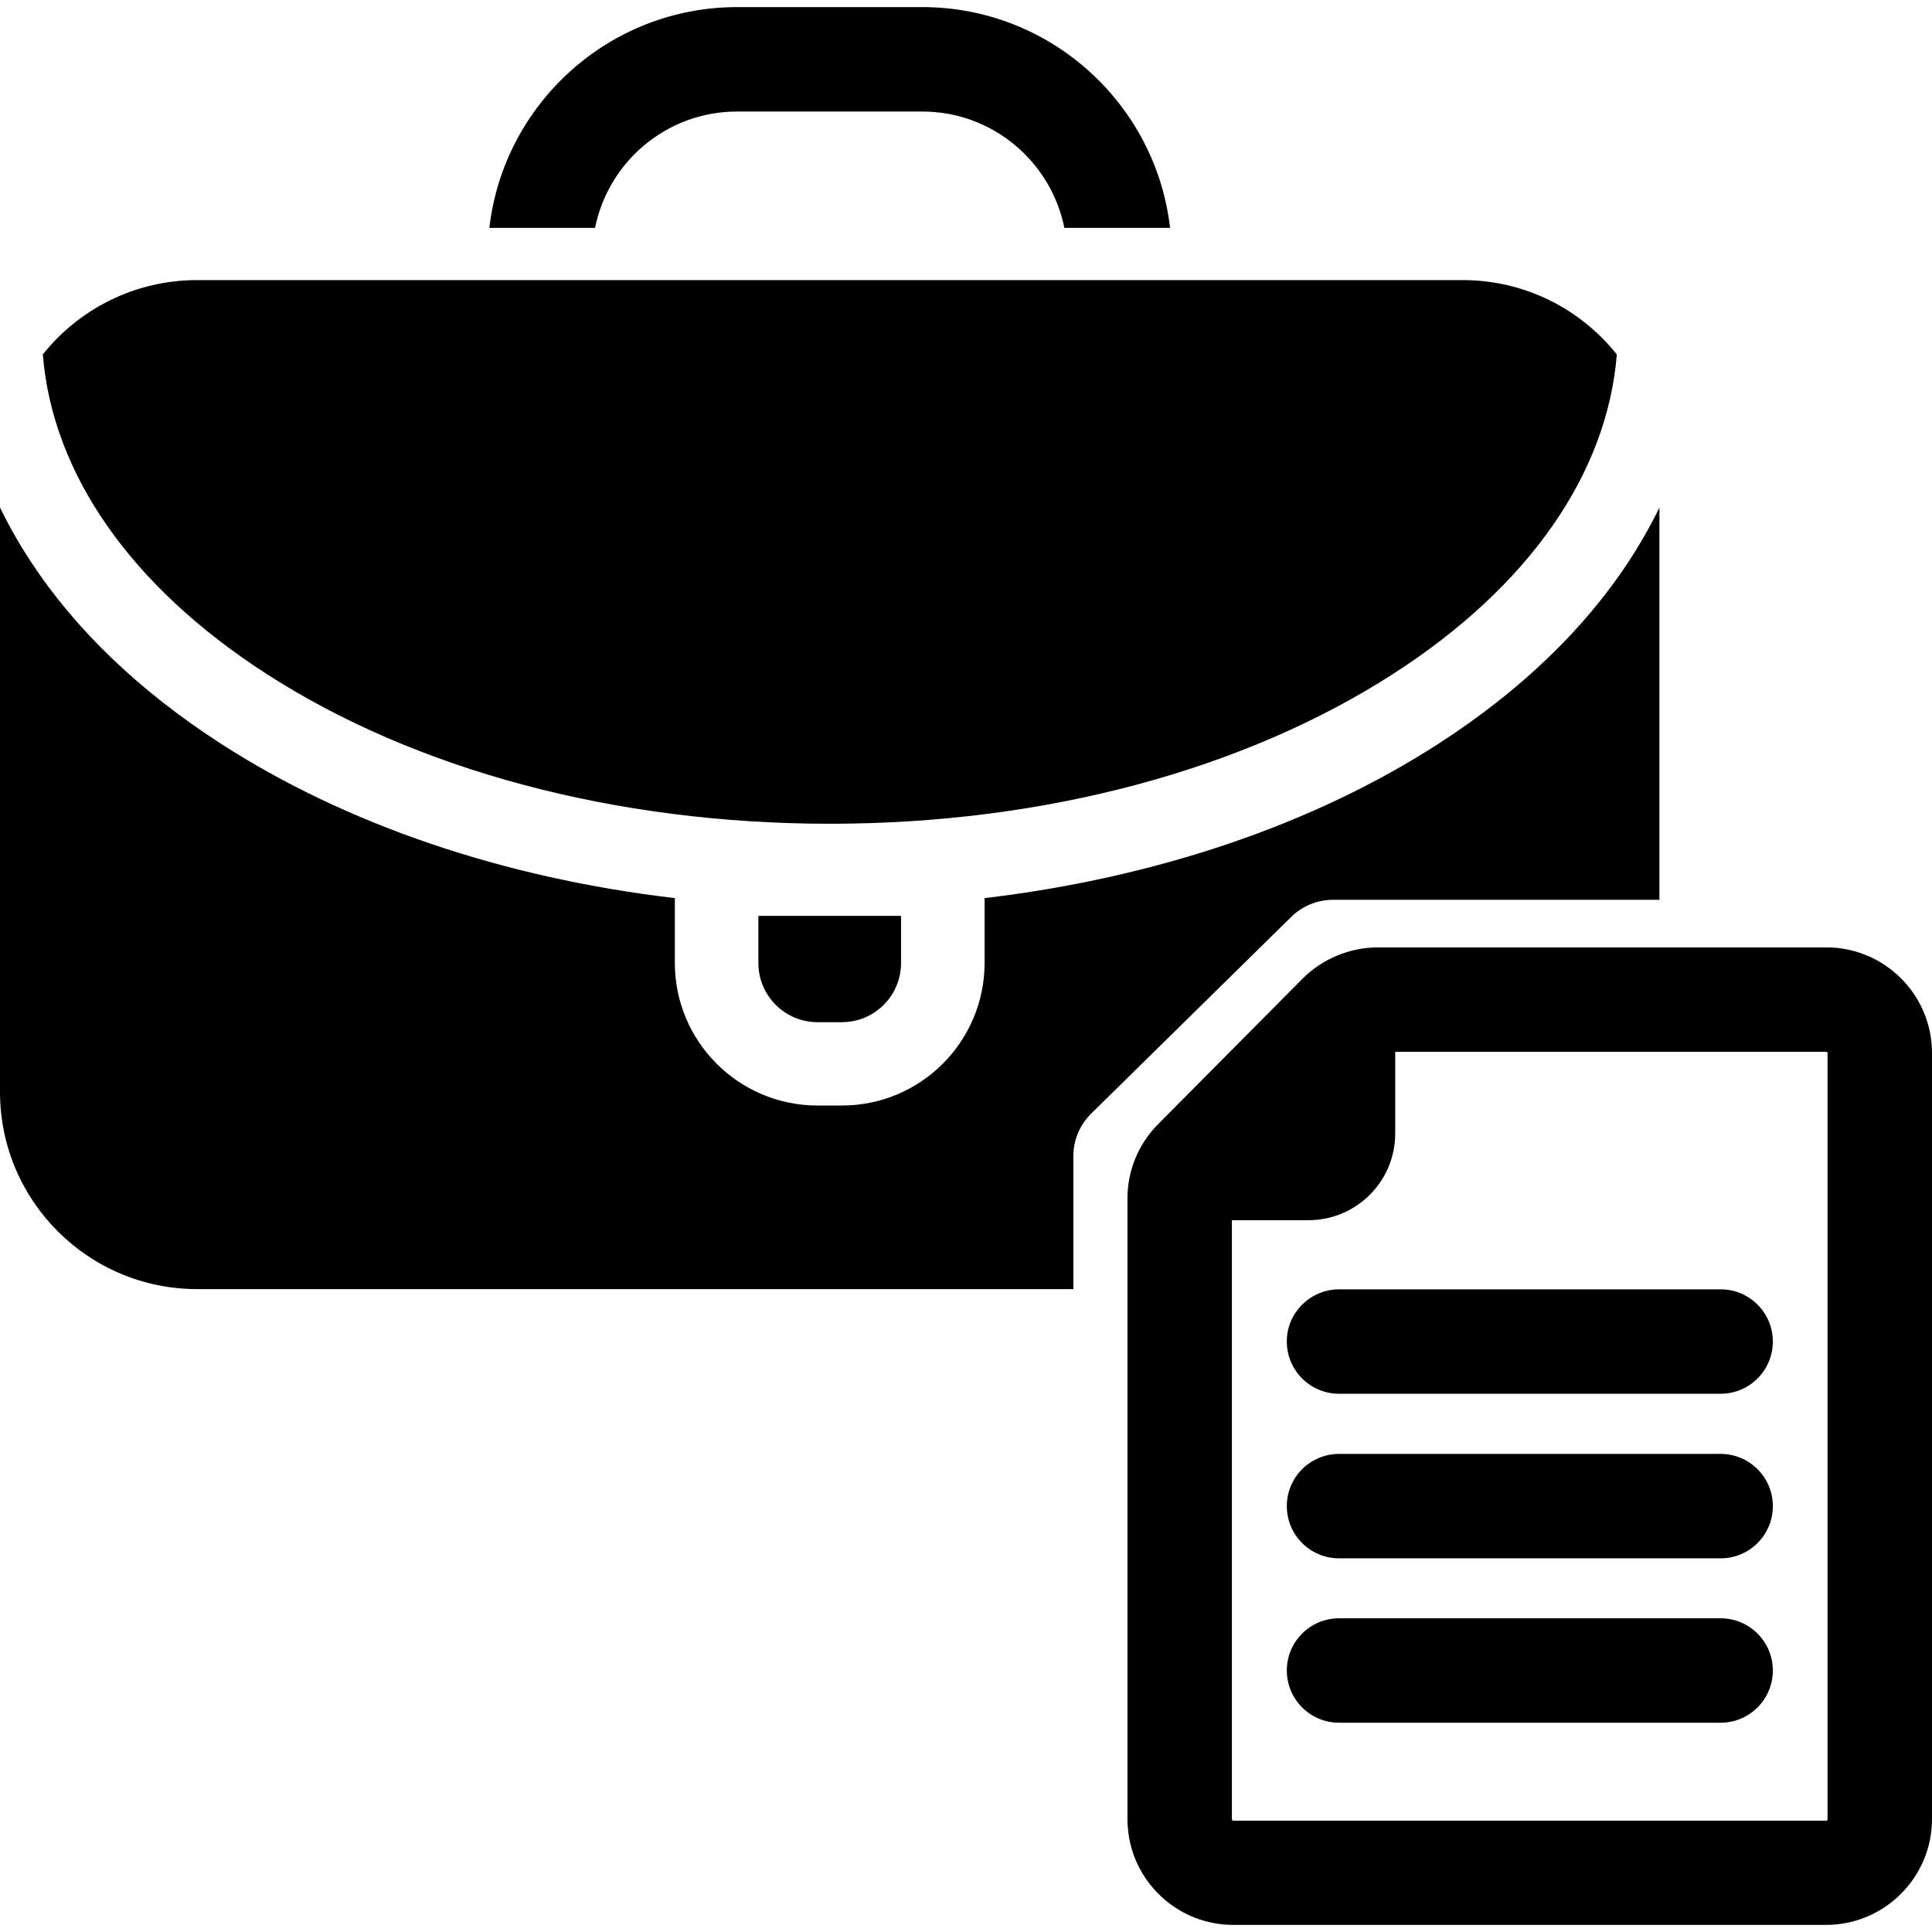
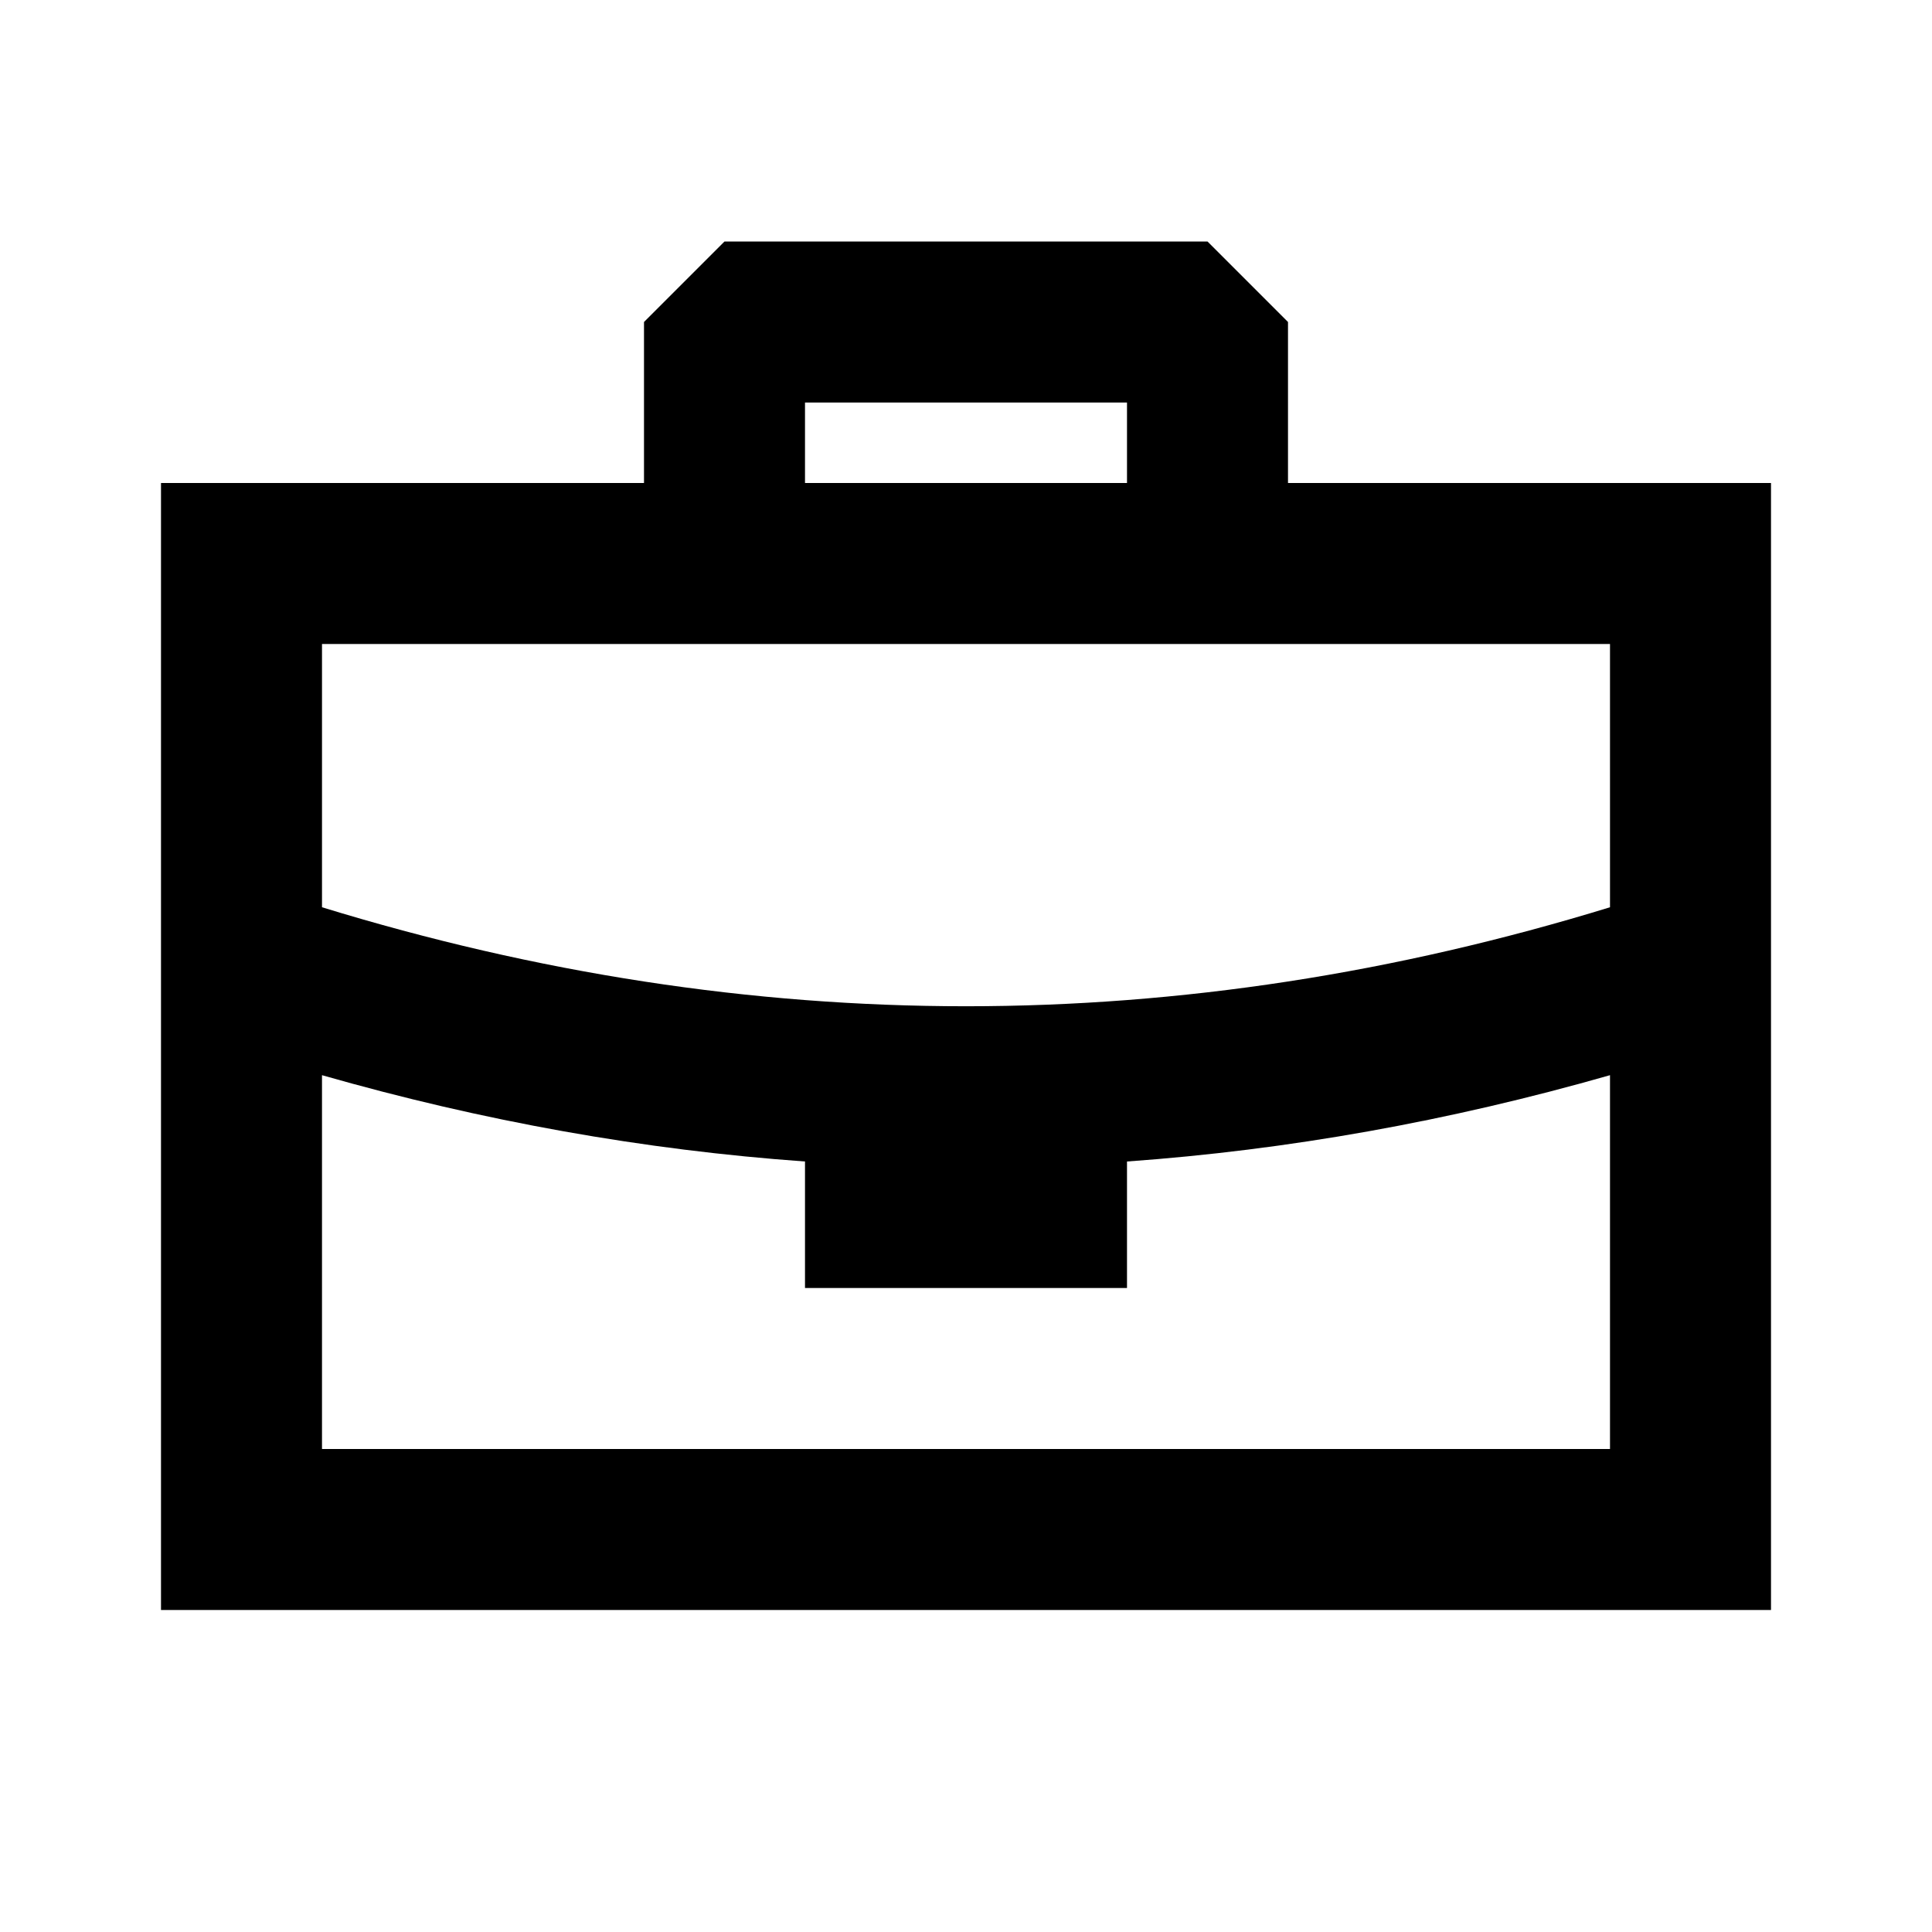
- <svg xmlns="http://www.w3.org/2000/svg" fill="#000000" version="1.1" id="Capa_1" width="800px" height="800px" viewBox="0 0 925 925" xml:space="preserve">
-   <g>
-     <g>
-       <path d="M352.9,53.4H441.6c33.601,0,61.601,24,68,55.7H560.2C553.4,49.7,502.8,3.4,441.6,3.4H352.9    c-61.2,0-111.8,46.3-118.601,105.7H284.9C291.3,77.3,319.3,53.4,352.9,53.4z" />
-       <path d="M127.2,322.4c71.8,46.4,167.7,72,270.1,72c102.4,0,198.2-25.6,270.101-72C732,280.7,769.5,226.8,774.1,169.7    C756.8,148,730.2,134.1,700.2,134.1H561h-50H283.6h-50H94.4c-29.9,0-56.6,13.9-73.9,35.6C25.1,226.8,62.6,280.6,127.2,322.4z" />
-       <path d="M363.1,461.1c0,15.601,12.7,28.3,28.301,28.3H403.1c15.601,0,28.301-12.699,28.301-28.3v-22.6H363.1V461.1L363.1,461.1z" />
-       <path d="M94.4,617.201h419.5V553.5c0-7.699,3.1-15,8.6-20.4L618.2,439c5.399-5.3,12.6-8.2,20.1-8.2h156.2V243    c-4.2,8.6-9,17.1-14.5,25.5c-21.5,32.9-52.2,62.3-91,87.4c-60.3,39-135.8,64.4-217.6,74.1v8.399V461    c0,37.701-30.601,68.3-68.301,68.3H391.4c-37.7,0-68.301-30.6-68.301-68.3V438.4V430c-81.8-9.601-157.3-35.101-217.6-74.1    c-38.8-25.1-69.5-54.5-91-87.4C9,260.1,4.2,251.6,0,243v279.8C0,574.9,42.3,617.201,94.4,617.201z" />
-       <g>
-         <path d="M659.6,453.6c-13.399,0-26.5,5.5-36,15l-69.1,69.602c-9.5,9.6-14.7,22.199-14.7,35.699v43.301v12.5v12.5V870.9     c0,2.4,0.2,4.801,0.5,7.1c3.4,24.6,24.601,43.6,50.2,43.6h283.8c27.9,0,50.7-22.699,50.7-50.699V504.201     c0-24.5-17.4-44.901-40.5-49.601c-3.3-0.7-6.7-1-10.1-1h-54.9H807h-12.5H659.6L659.6,453.6z M819.5,503.6h54.8     c0.4,0,0.7,0.301,0.7,0.701V871c0,0.1,0,0.1,0,0.201c-0.1,0.299-0.3,0.5-0.6,0.5c0,0,0,0-0.101,0H590.5     c-0.4,0-0.7-0.301-0.7-0.701V642.201v-12.5v-12.5v-33h36.7c22.9,0,41.5-18.602,41.5-41.5V503.6h126.5H807H819.5L819.5,503.6z" />
-         <path d="M750,617.301H641.1c-9.199,0-17.199,5-21.6,12.4c-2.2,3.699-3.4,7.898-3.4,12.5v0.1c0,13.799,11.2,25,25,25h182.7     c13.8,0,25-11.201,25-25c0-13.801-11.2-25-25-25h-50.7H750z" />
-         <path d="M823.8,774.801H641.1c-13.8,0-25,11.199-25,25c0,13.799,11.2,25,25,25h182.7c13.8,0,25-11.201,25-25     C848.8,786,837.6,774.801,823.8,774.801z" />
-         <path d="M823.8,696.1H641.1c-13.8,0-25,11.201-25,25c0,13.801,11.2,25,25,25h182.7c13.8,0,25-11.199,25-25     C848.8,707.301,837.6,696.1,823.8,696.1z" />
-       </g>
+ <svg xmlns="http://www.w3.org/2000/svg" width="800px" height="800px" viewBox="0 0 512 512" version="1.1">
+   <g id="Page-1" stroke="none" stroke-width="1" fill="none" fill-rule="evenodd">
+     <g id="Combined-Shape" fill="#000000" transform="translate(42.66667, 64)">
+       <path d="M277.333,1.42108547e-14 L298.667,21.333 L298.666,64 L426.667,64 L426.667,362.667 L3.55271368e-14,362.667 L3.55271368e-14,64 L128,64 L128,21.333 L149.333,1.42108547e-14 L277.333,1.42108547e-14 Z M42.666,220.935 L42.667,320 L384,320 L384,220.935 C341.375,233.131 298.702,240.759 256,243.809 L256,277.333 L170.667,277.333 L170.666,243.809 C127.965,240.759 85.292,233.131 42.666,220.935 Z M384,106.667 L42.667,106.667 L42.667,176.433 C99.639,193.933 156.507,202.667 213.333,202.667 C270.16,202.667 327.028,193.933 384.001,176.433 L384,106.667 Z M256,42.667 L170.667,42.667 L170.667,64 L256,64 L256,42.667 Z">
+ 
+ </path>
    </g>
  </g>
</svg>
